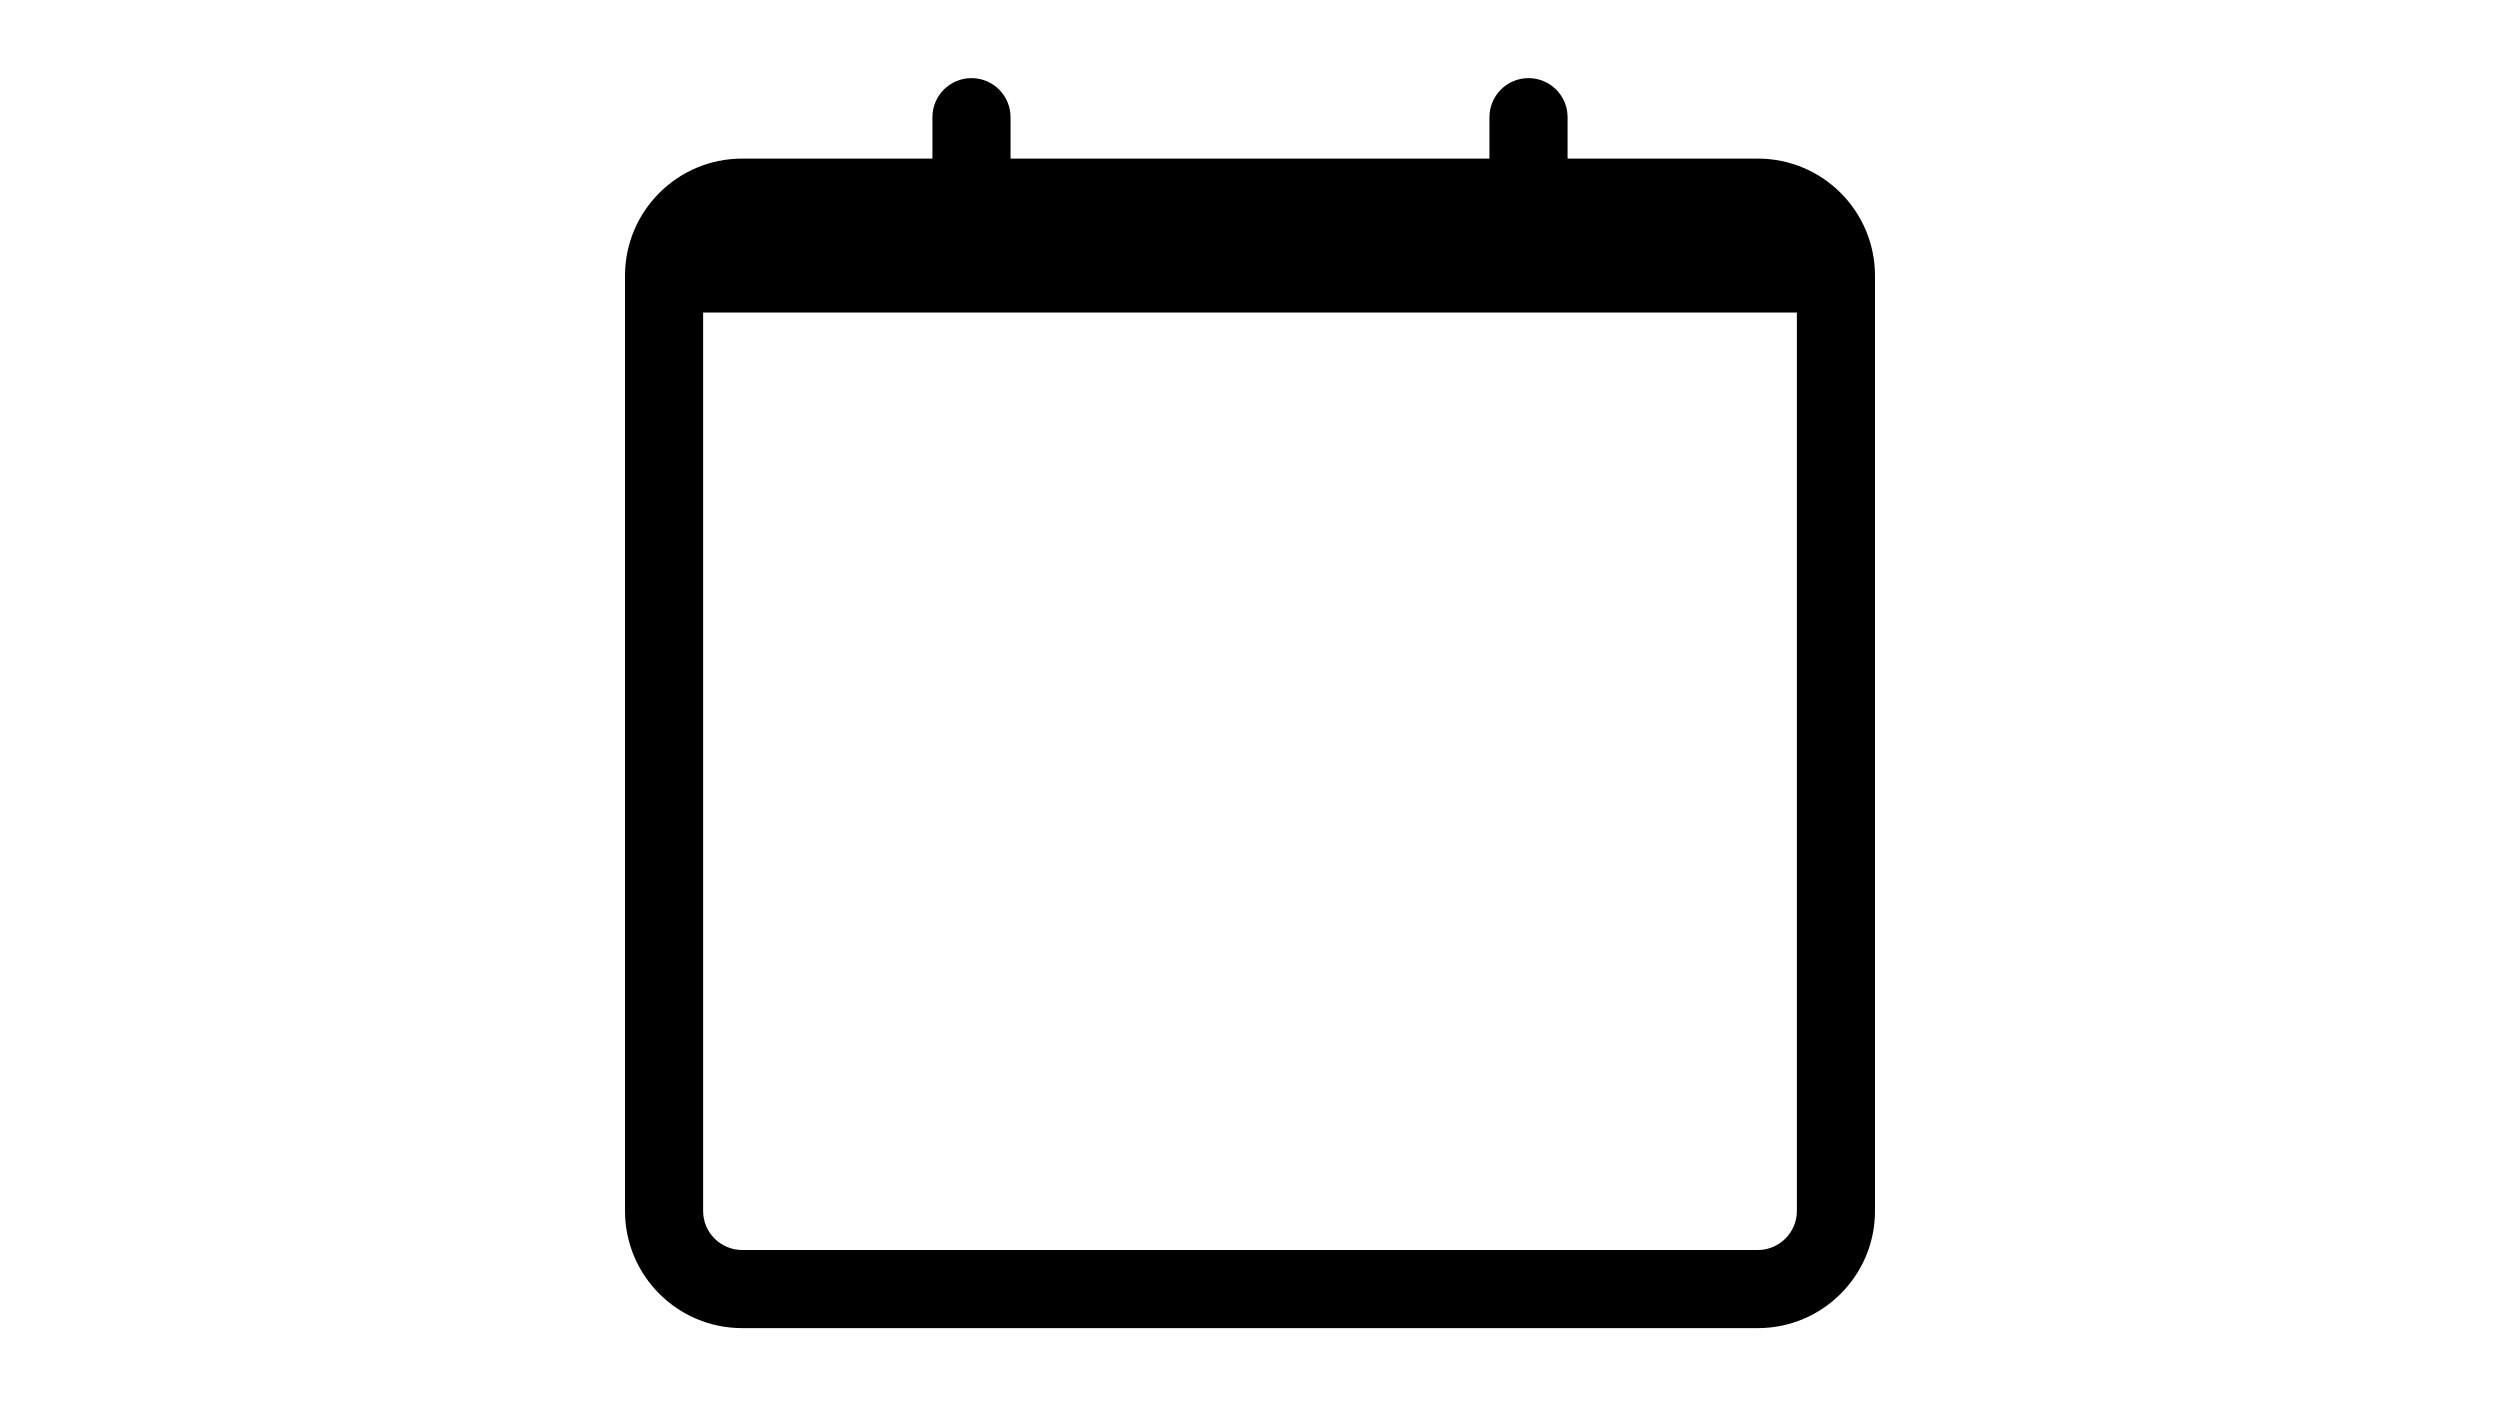
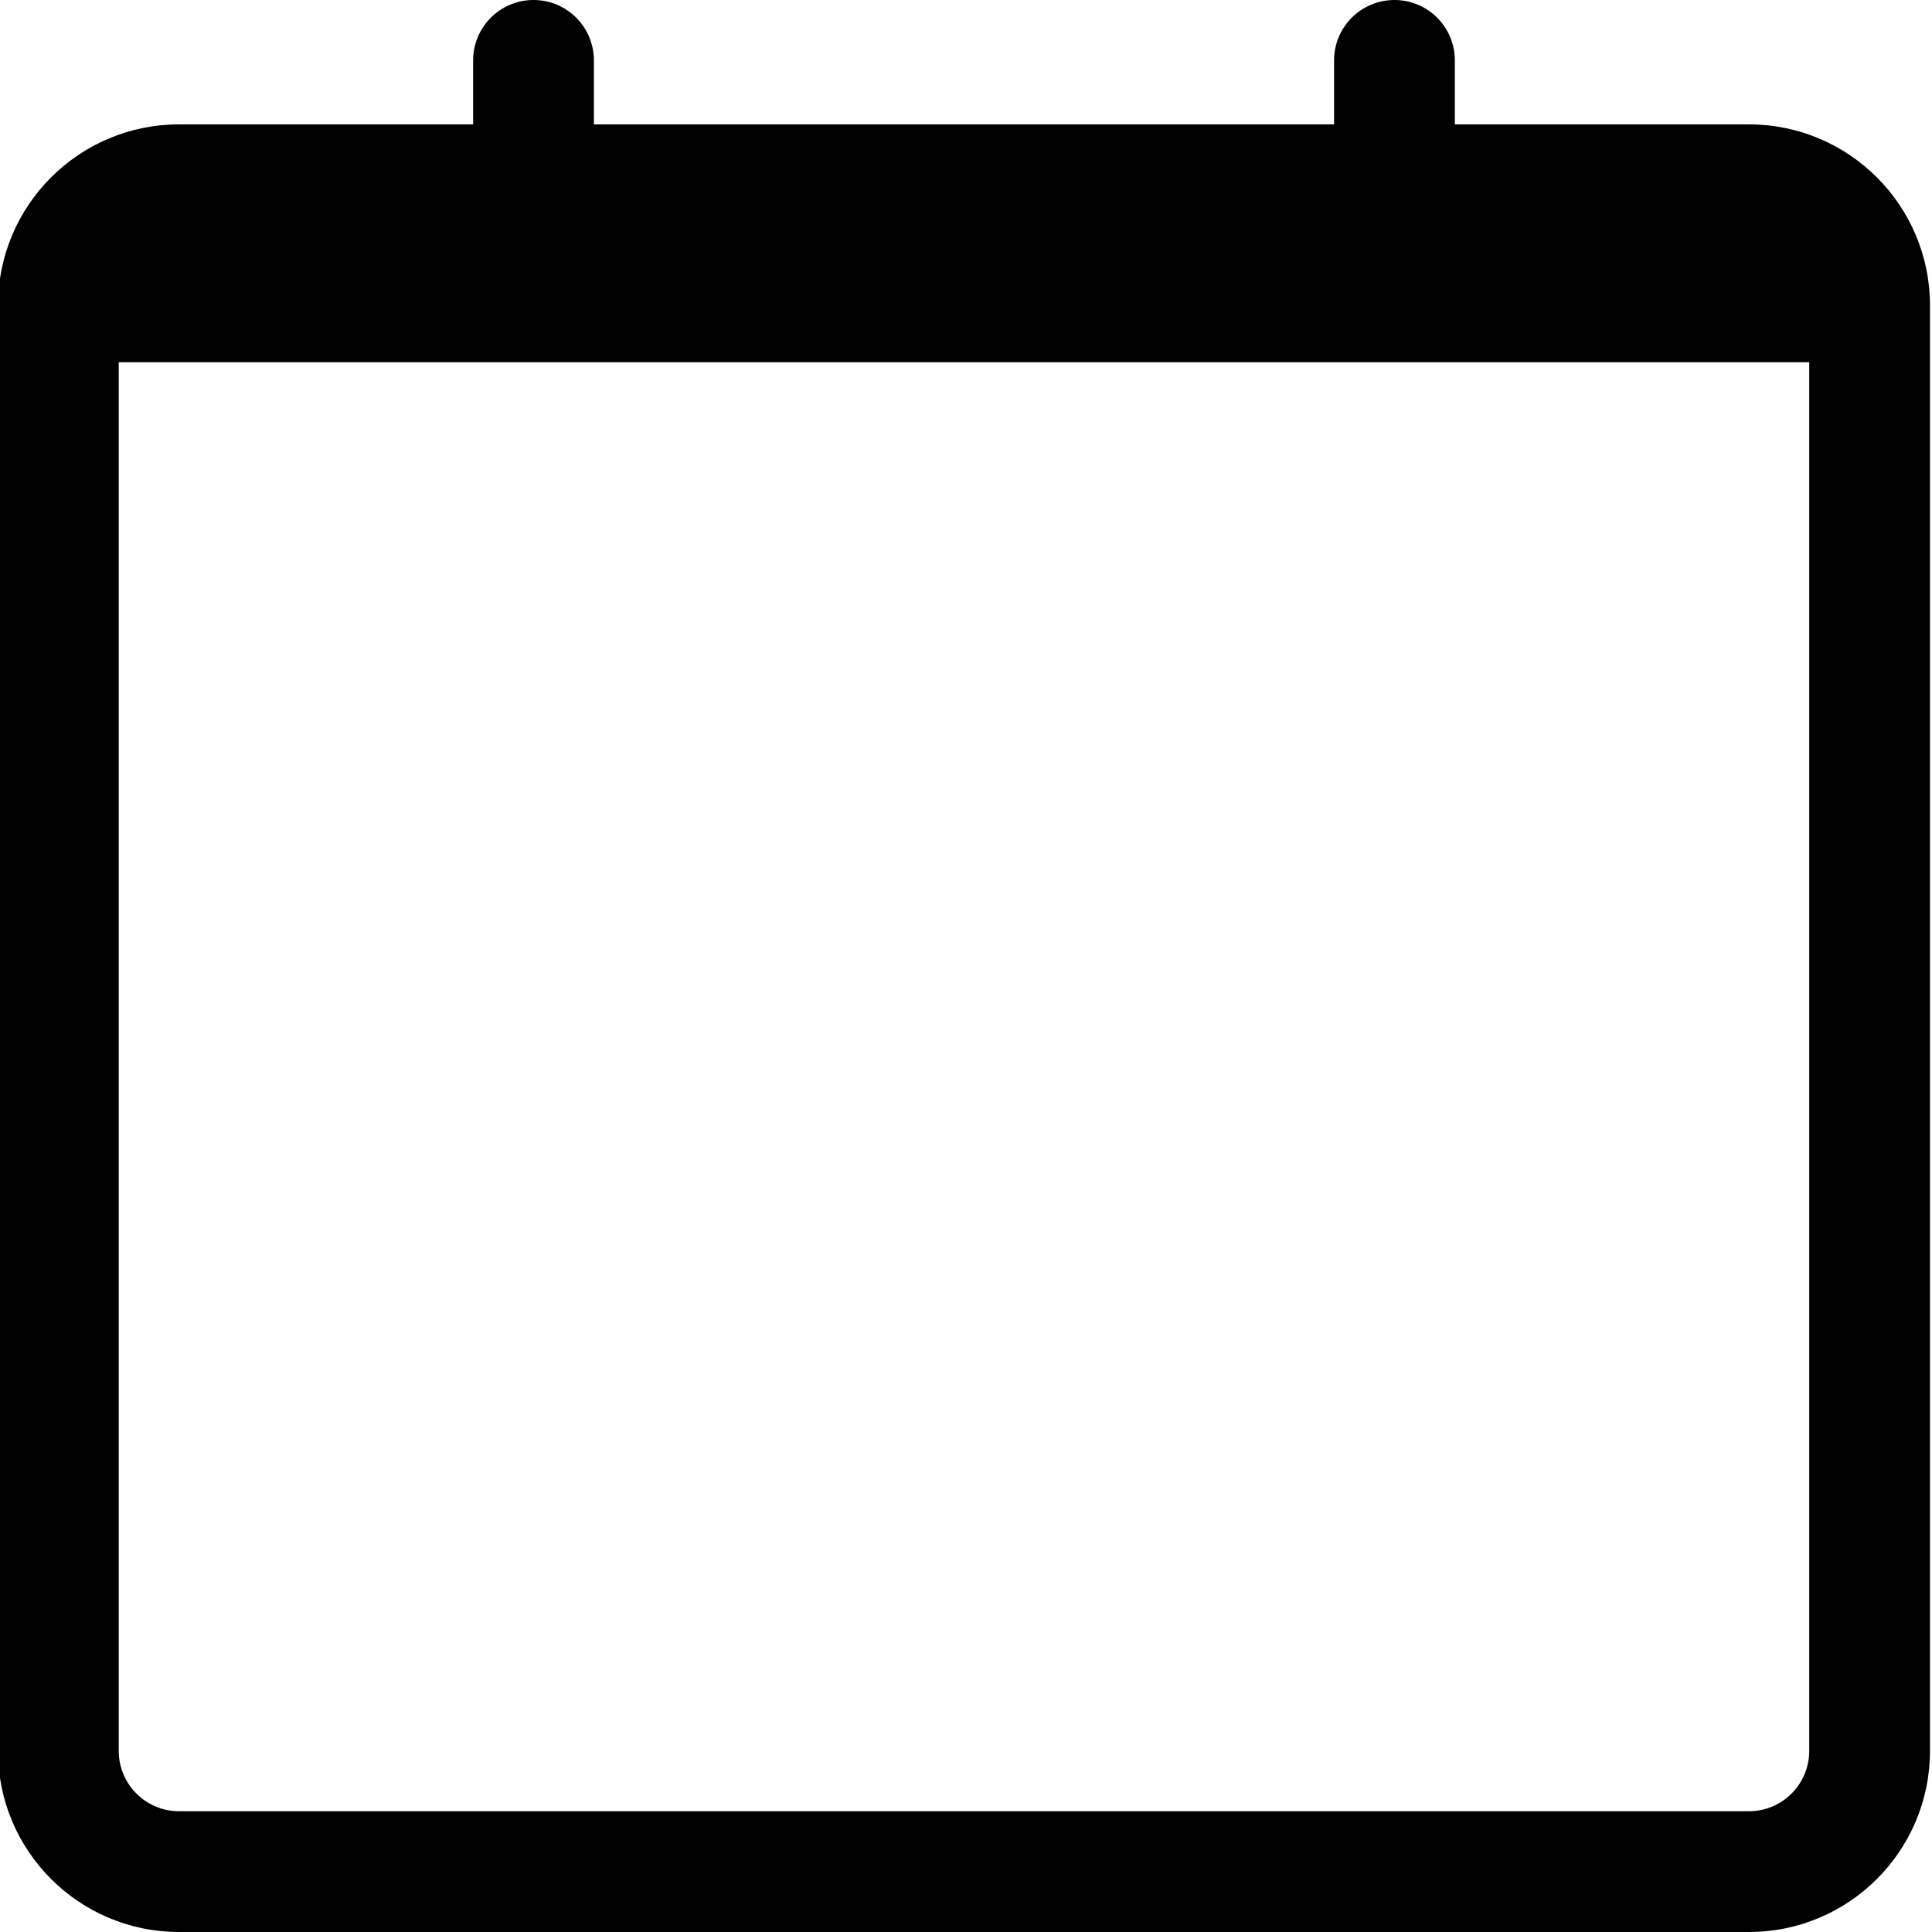
- <svg xmlns="http://www.w3.org/2000/svg" version="1.1" id="Layer_1" x="0px" y="0px" width="1920px" height="1080px" viewBox="0 0 1920 1080" enable-background="new 0 0 1920 1080" xml:space="preserve">
-   <path d="M1350,121.8h-146.1V90c0-16.568-13.432-30-30-30c-16.569,0-30,13.432-30,30v31.8H776.1V90c0-16.568-13.431-30-30-30  c-16.568,0-30,13.432-30,30v31.8H570c-49.705,0-90,40.294-90,90V930c0,49.705,40.295,90,90,90h780c49.705,0,90-40.295,90-90V211.8  C1440,162.094,1399.705,121.8,1350,121.8z M1380,930c0,16.568-13.432,30-30,30H570c-16.568,0-30-13.432-30-30V240h840V930z" />
+ <svg xmlns="http://www.w3.org/2000/svg" version="1.1" id="Calque_1" x="0px" y="0px" width="960px" height="960px" viewBox="0 0 960 960" enable-background="new 0 0 960 960" xml:space="preserve">
+   <path d="M869,61.8H722.9V30c0-16.568-13.433-30-30-30c-16.569,0-30,13.432-30,30v31.8H295.1V30c0-16.568-13.431-30-30-30  c-16.567,0-30,13.432-30,30v31.8H89c-49.705,0-90,40.294-90,90V870c0,49.705,40.295,90,90,90h780c49.705,0,90-40.295,90-90V151.8  C959,102.094,918.705,61.8,869,61.8z M899,870c0,16.568-13.432,30-30,30H89c-16.568,0-30-13.432-30-30V180h840V870z" />
</svg>
